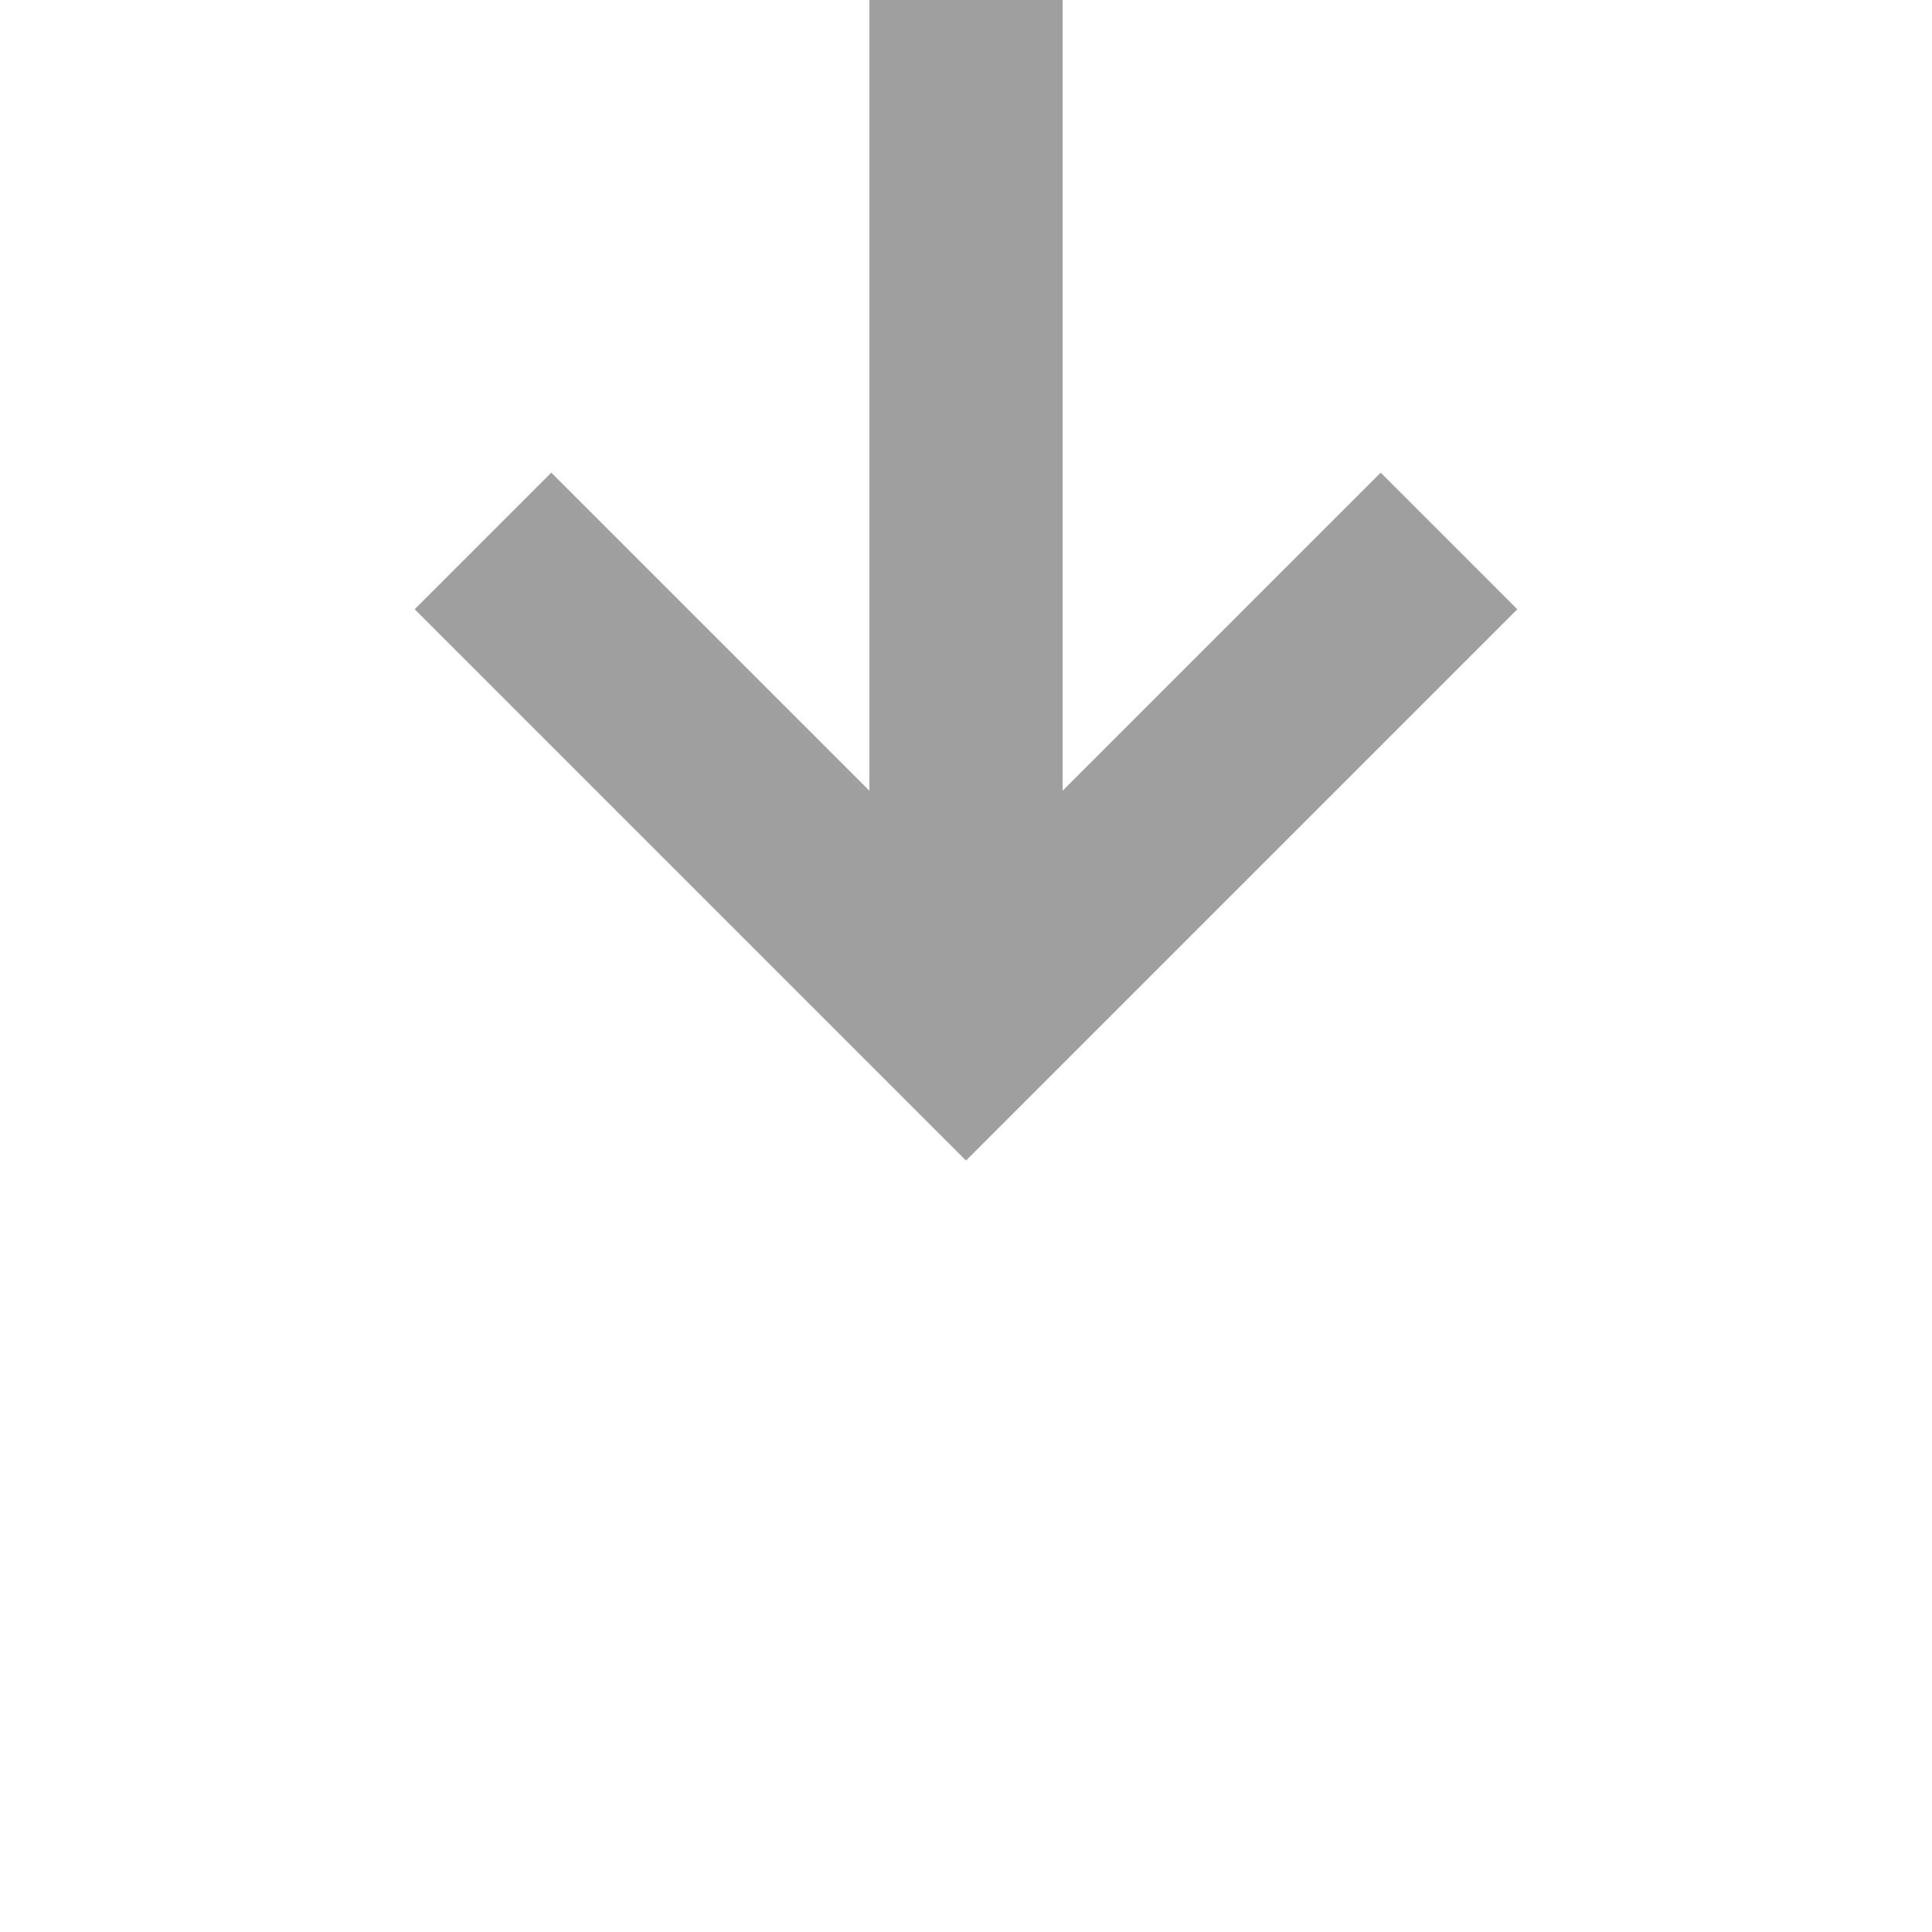
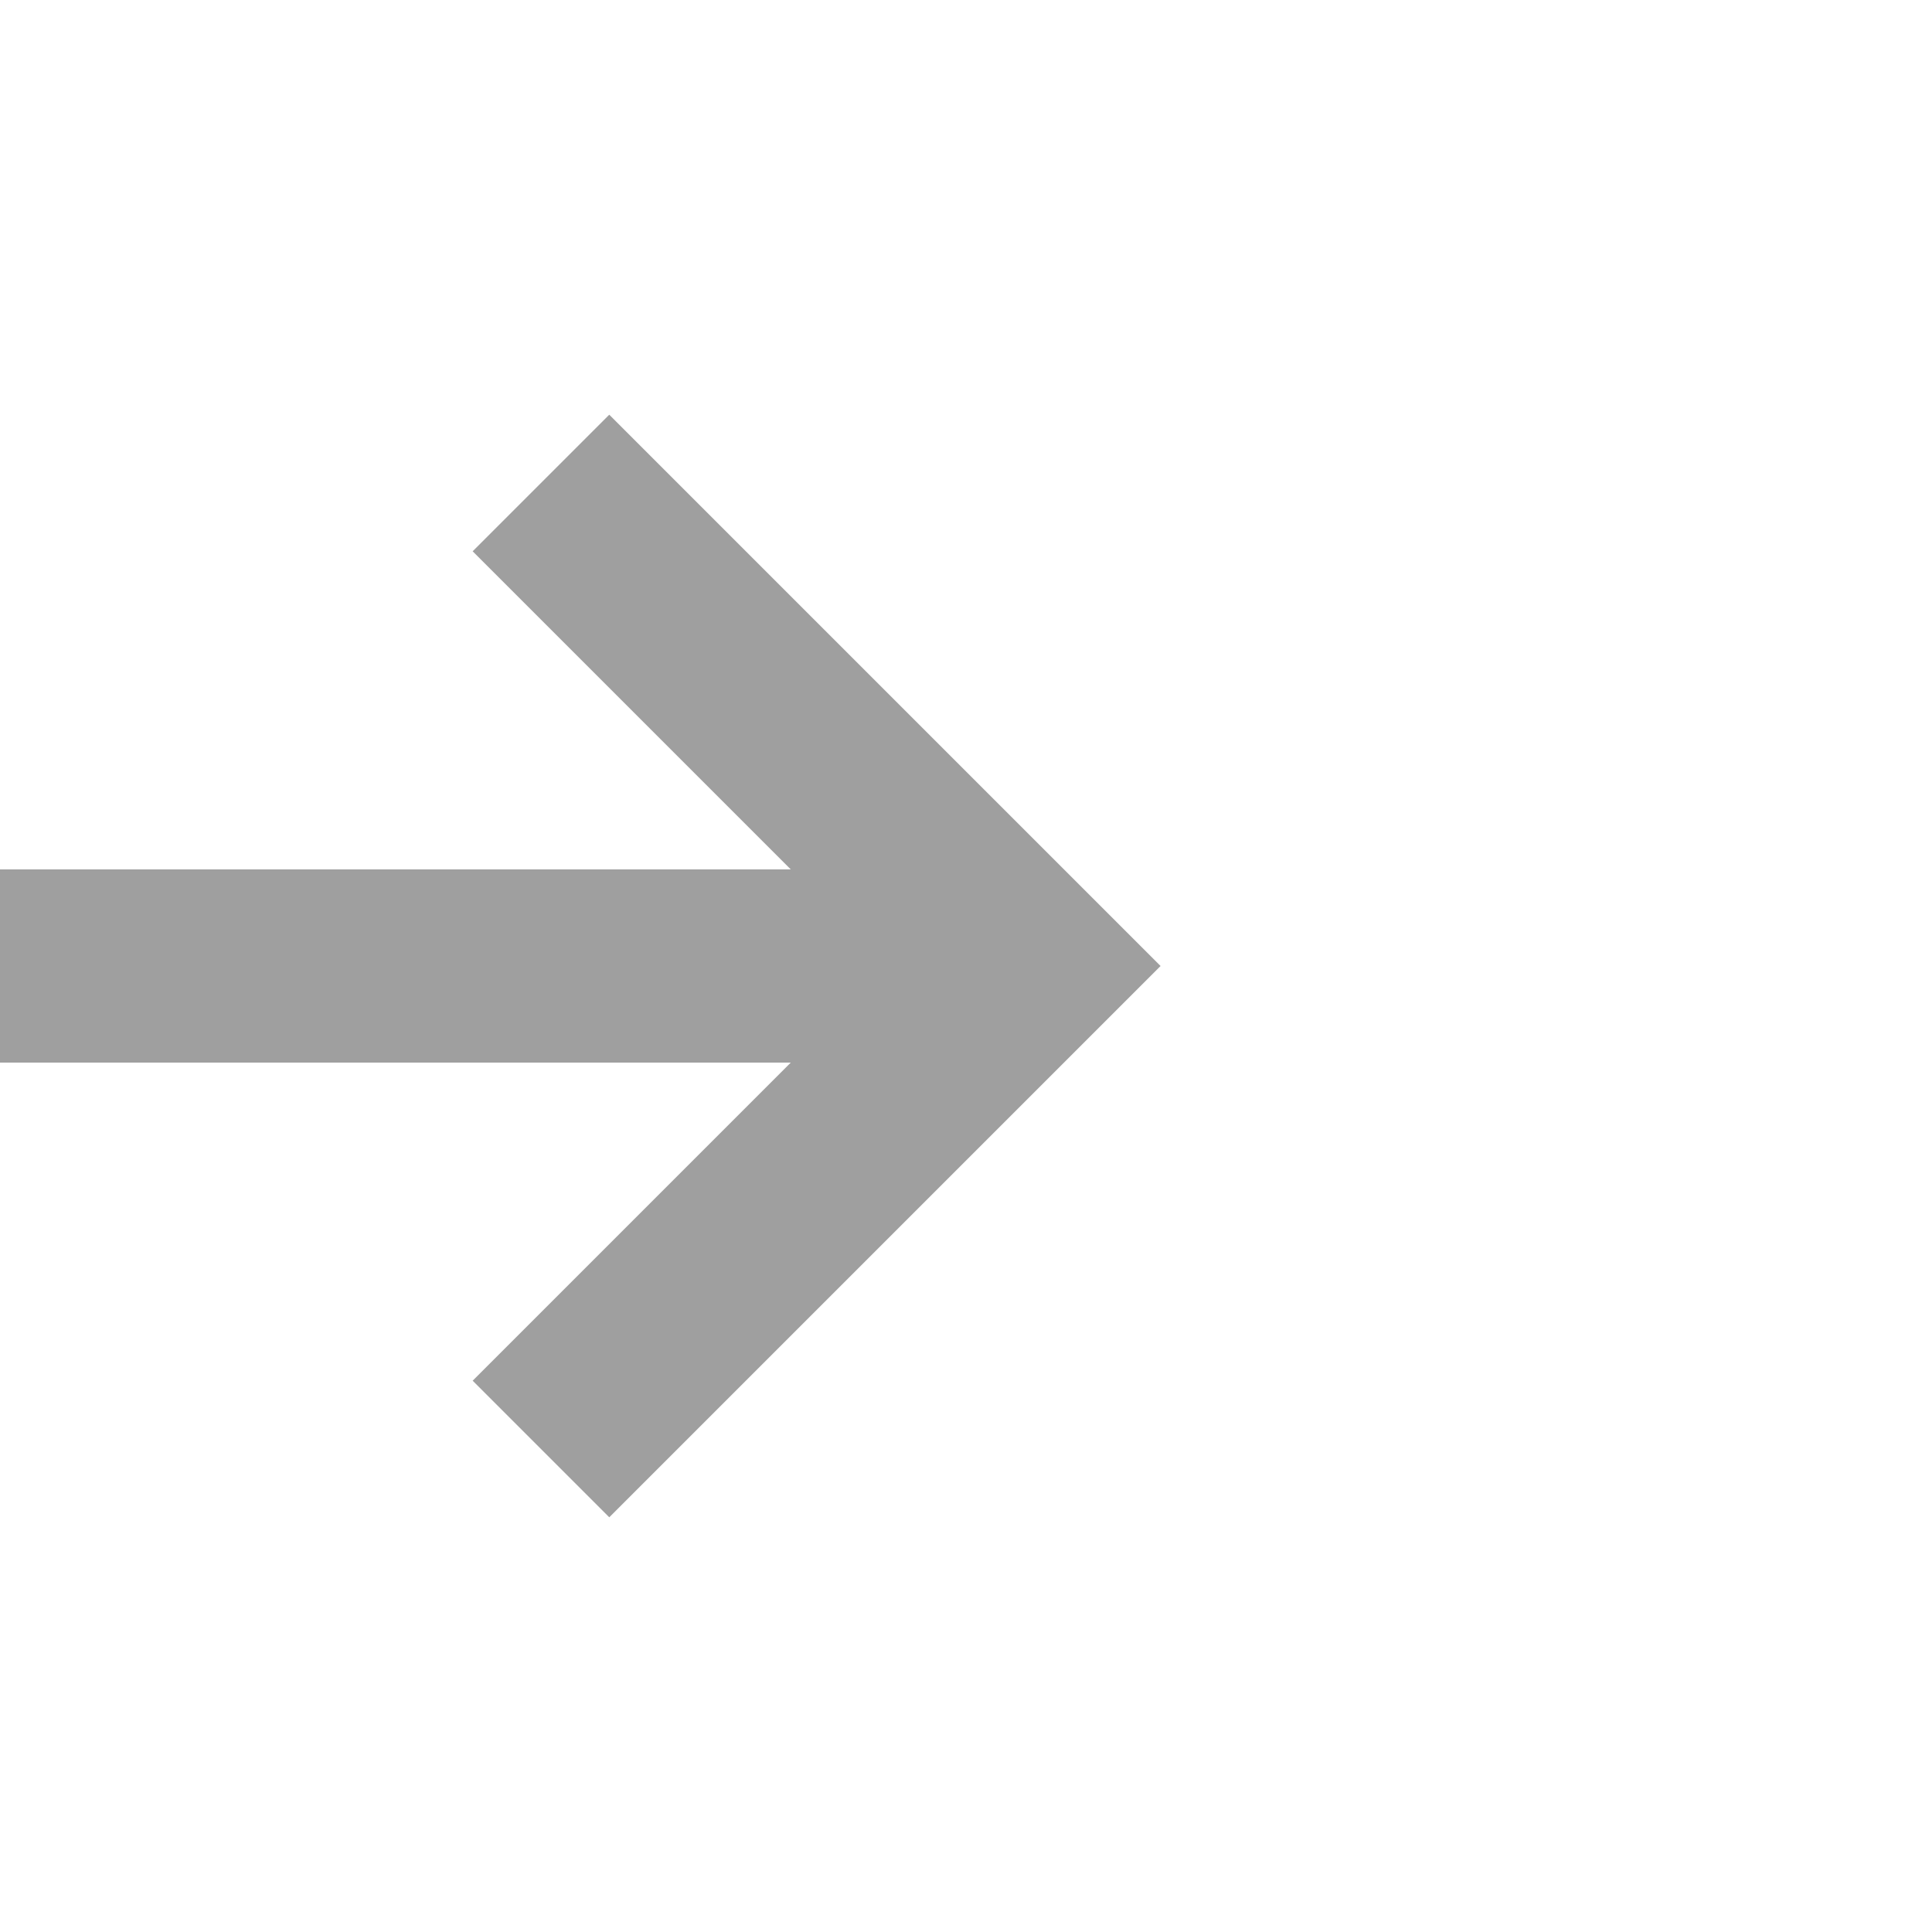
- <svg xmlns="http://www.w3.org/2000/svg" version="1.1" width="20px" height="20px" preserveAspectRatio="xMinYMid meet" viewBox="664 114  20 18">
-   <path d="M 674 89  L 674 123  " stroke-width="2" stroke="#9f9f9f" fill="none" />
-   <path d="M 678.293 117.893  L 674 122.186  L 669.707 117.893  L 668.293 119.307  L 673.293 124.307  L 674 125.014  L 674.707 124.307  L 679.707 119.307  L 678.293 117.893  Z " fill-rule="nonzero" fill="#9f9f9f" stroke="none" />
+ <svg xmlns="http://www.w3.org/2000/svg" version="1.1" width="20px" height="20px" preserveAspectRatio="xMinYMid meet" viewBox="351 59  20 18">
+   <path d="M 290 68  L 361 68  " stroke-width="2" stroke="#9f9f9f" fill="none" />
+   <path d="M 355.893 63.707  L 360.186 68  L 355.893 72.293  L 357.307 73.707  L 362.307 68.707  L 363.014 68  L 362.307 67.293  L 357.307 62.293  L 355.893 63.707  Z " fill-rule="nonzero" fill="#9f9f9f" stroke="none" />
</svg>
